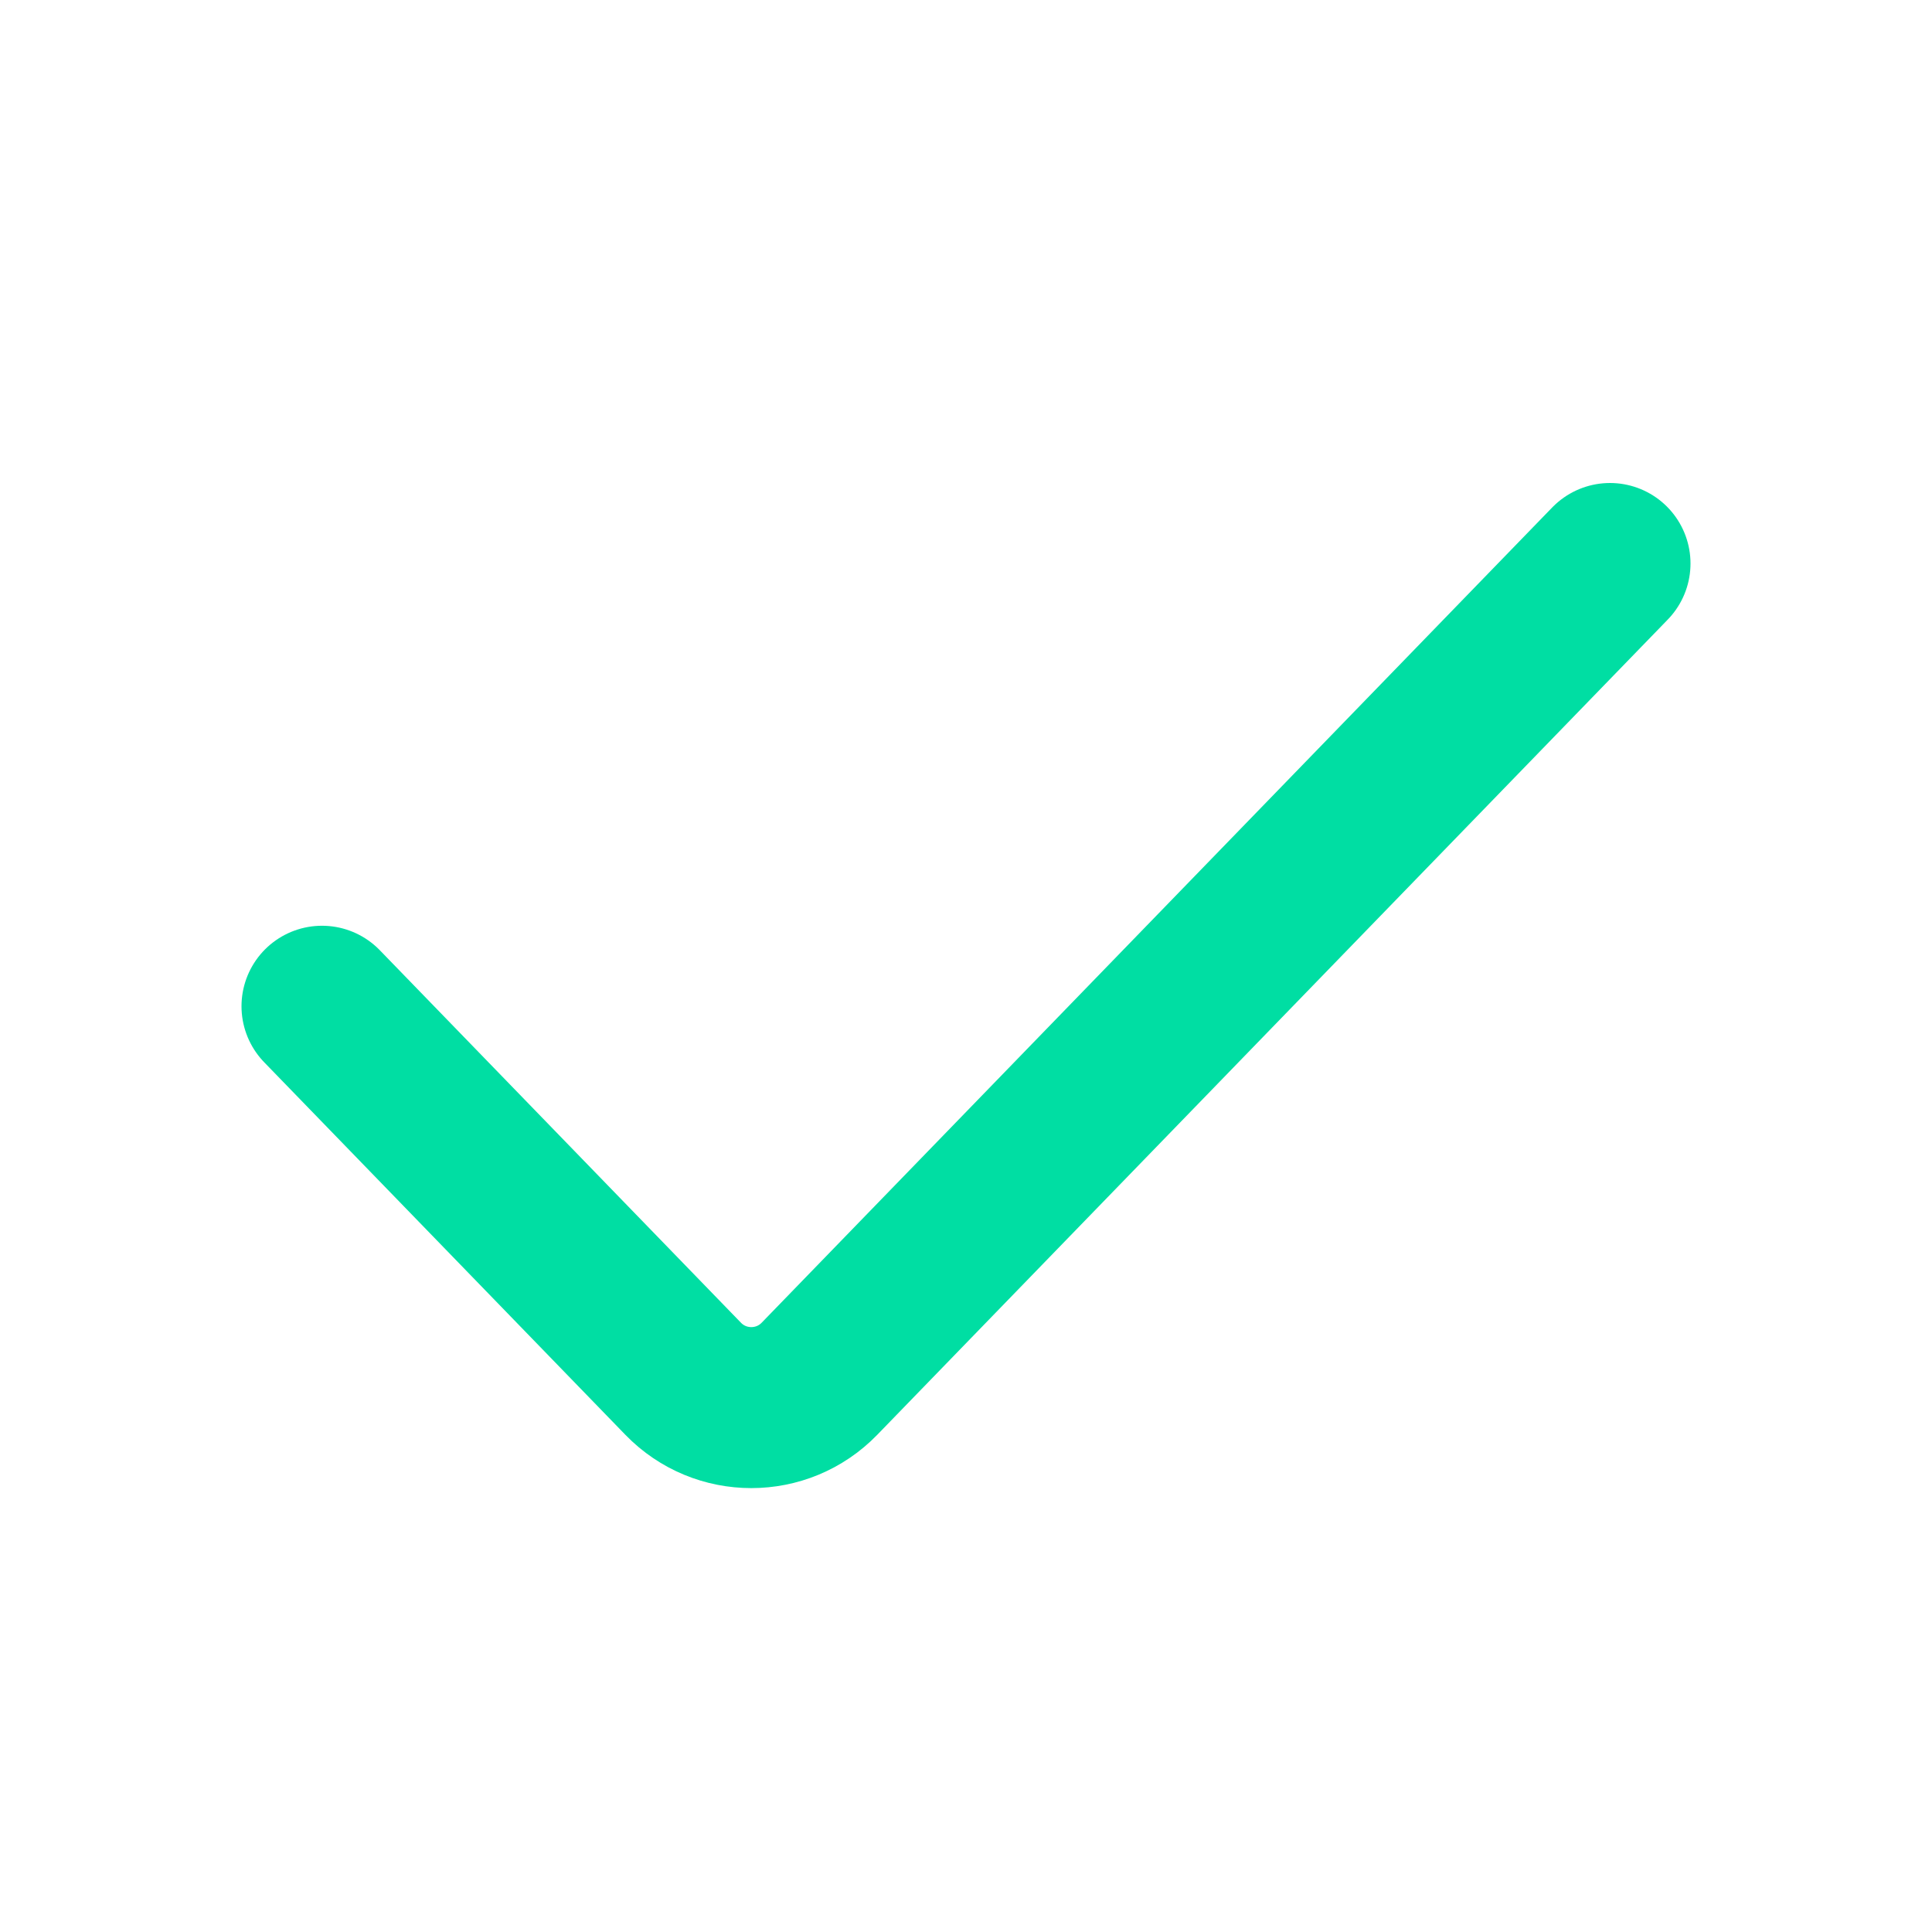
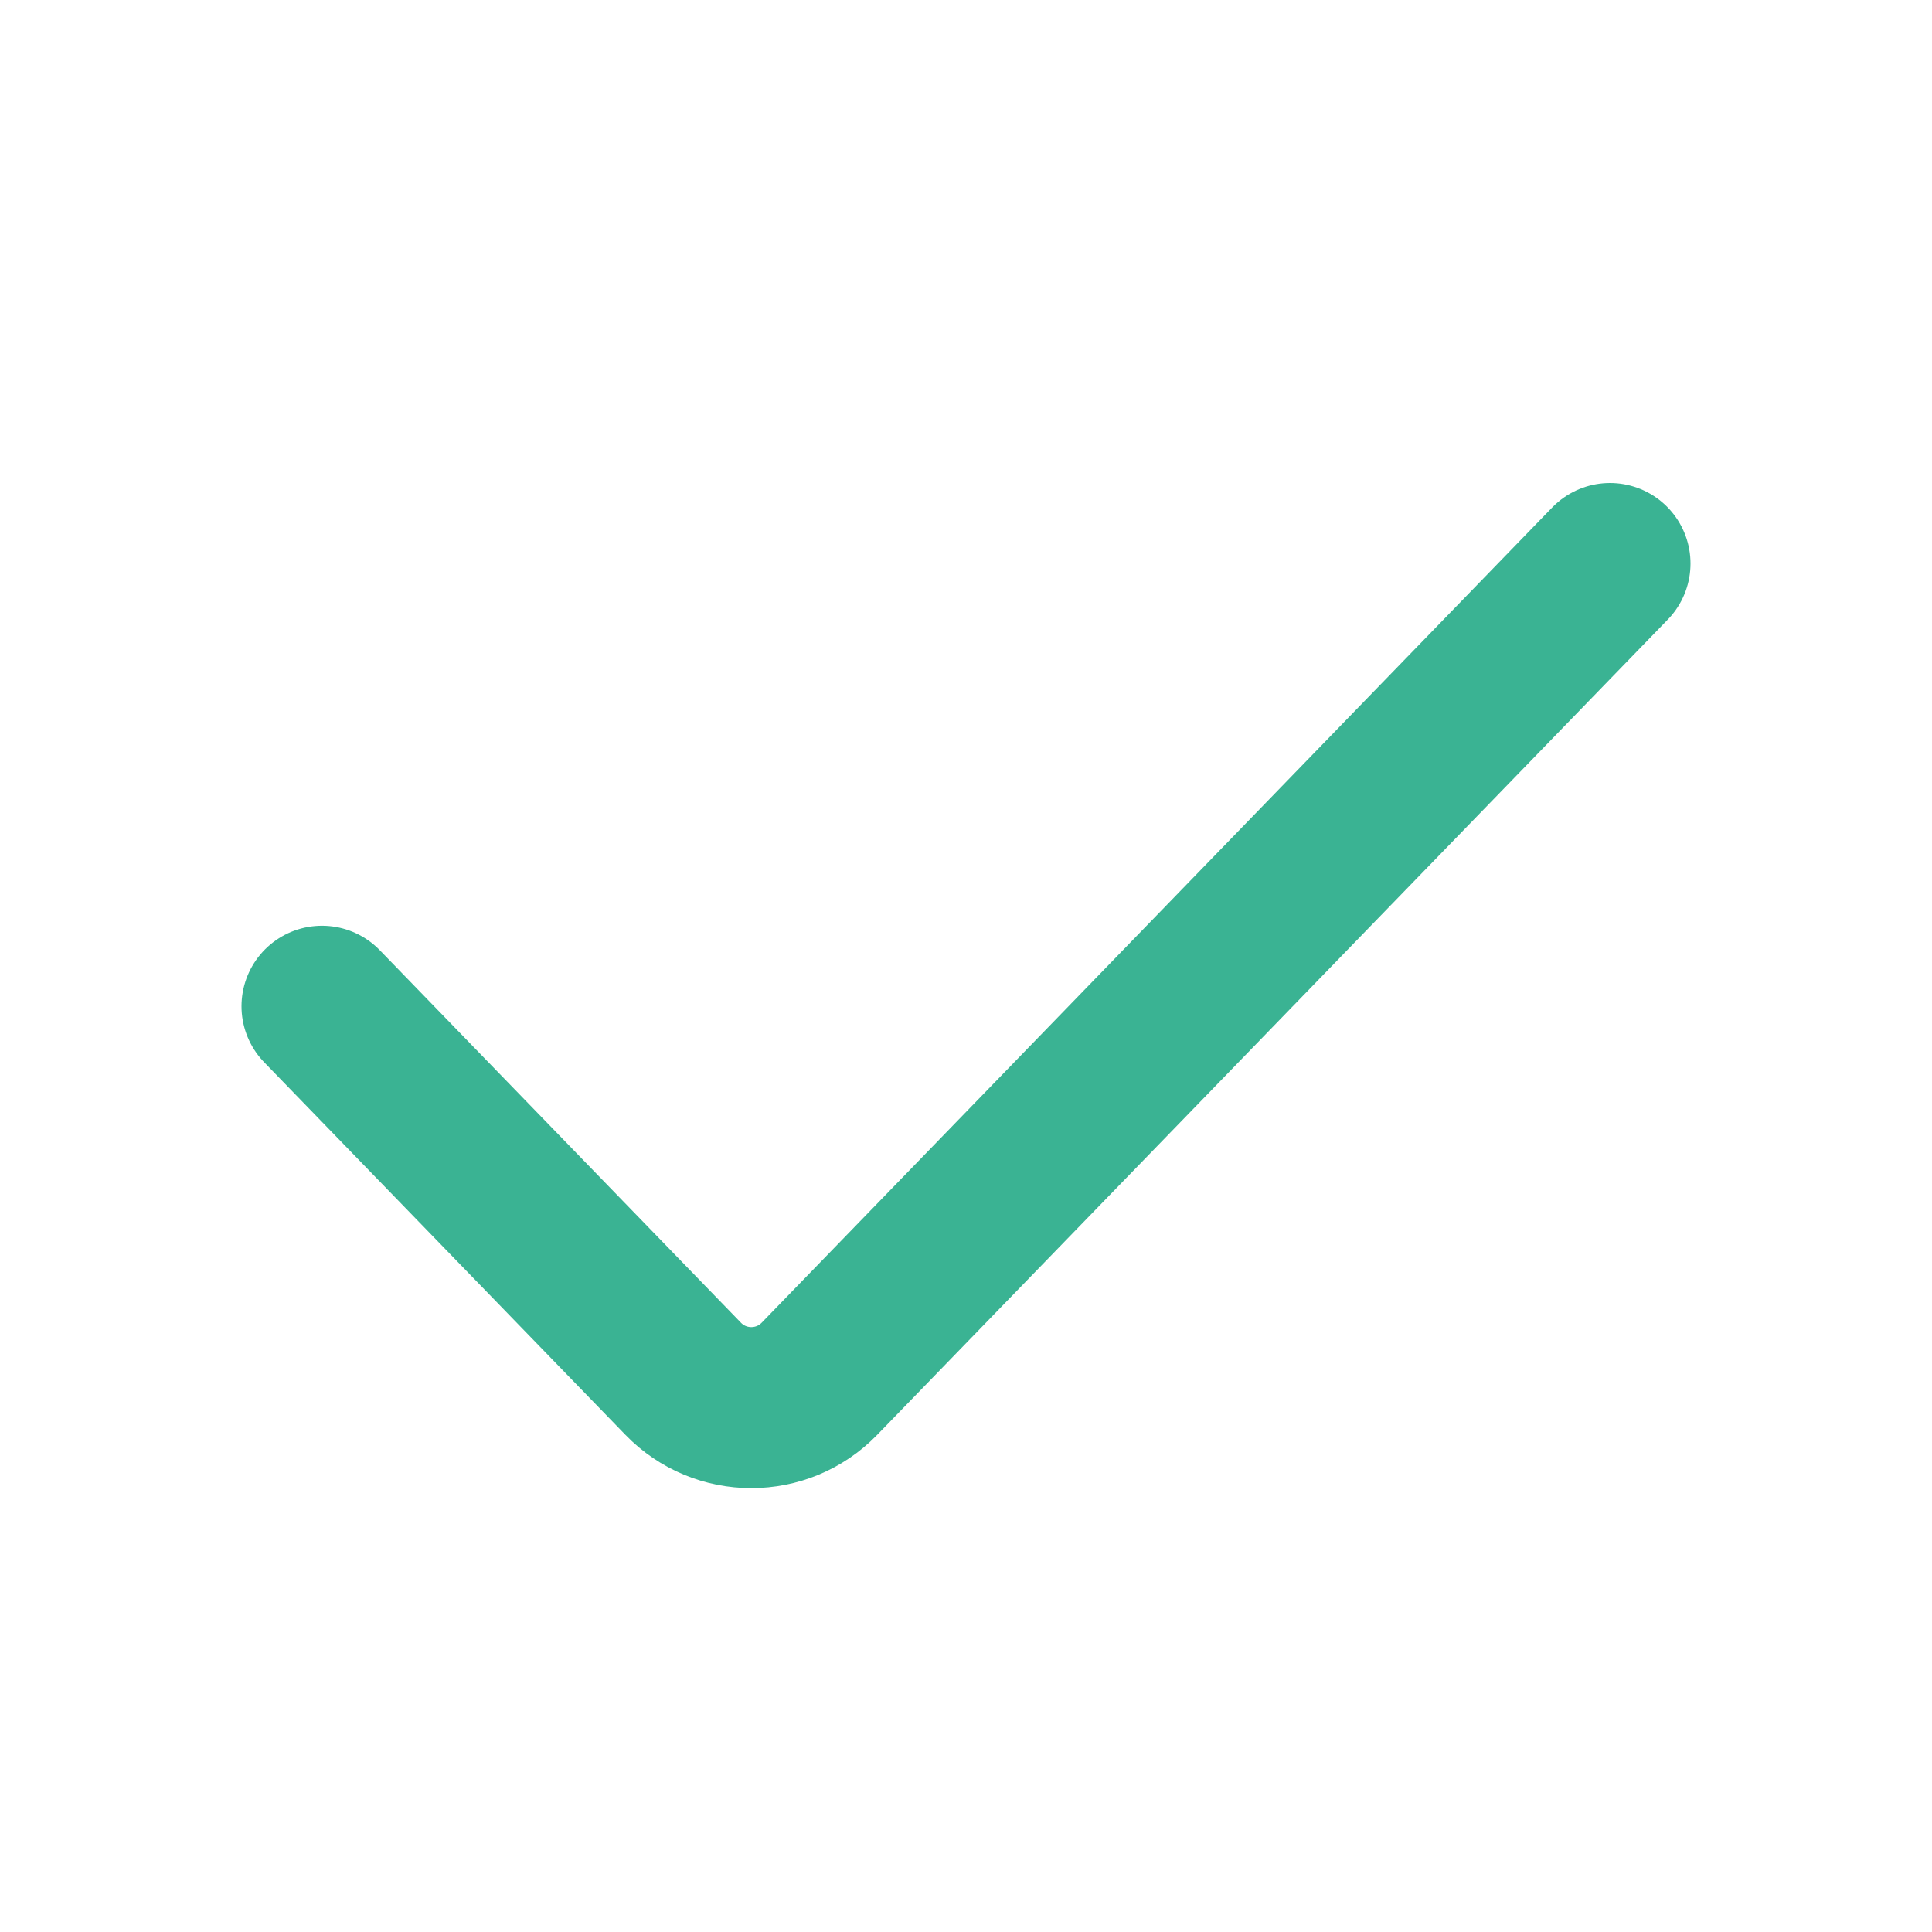
<svg xmlns="http://www.w3.org/2000/svg" width="24" height="24" viewBox="0 0 24 24" fill="none">
-   <path d="M4 12.5L8.487 17.128V17.128C8.95 17.605 9.716 17.605 10.179 17.128V17.128L20 7" stroke="#00DEA3" stroke-width="2" stroke-linecap="round" stroke-linejoin="round" />
+   <path d="M4 12.5L8.487 17.128V17.128C8.95 17.605 9.716 17.605 10.179 17.128V17.128L20 7" stroke="#3AB393" stroke-width="2" stroke-linecap="round" stroke-linejoin="round" />
</svg>
